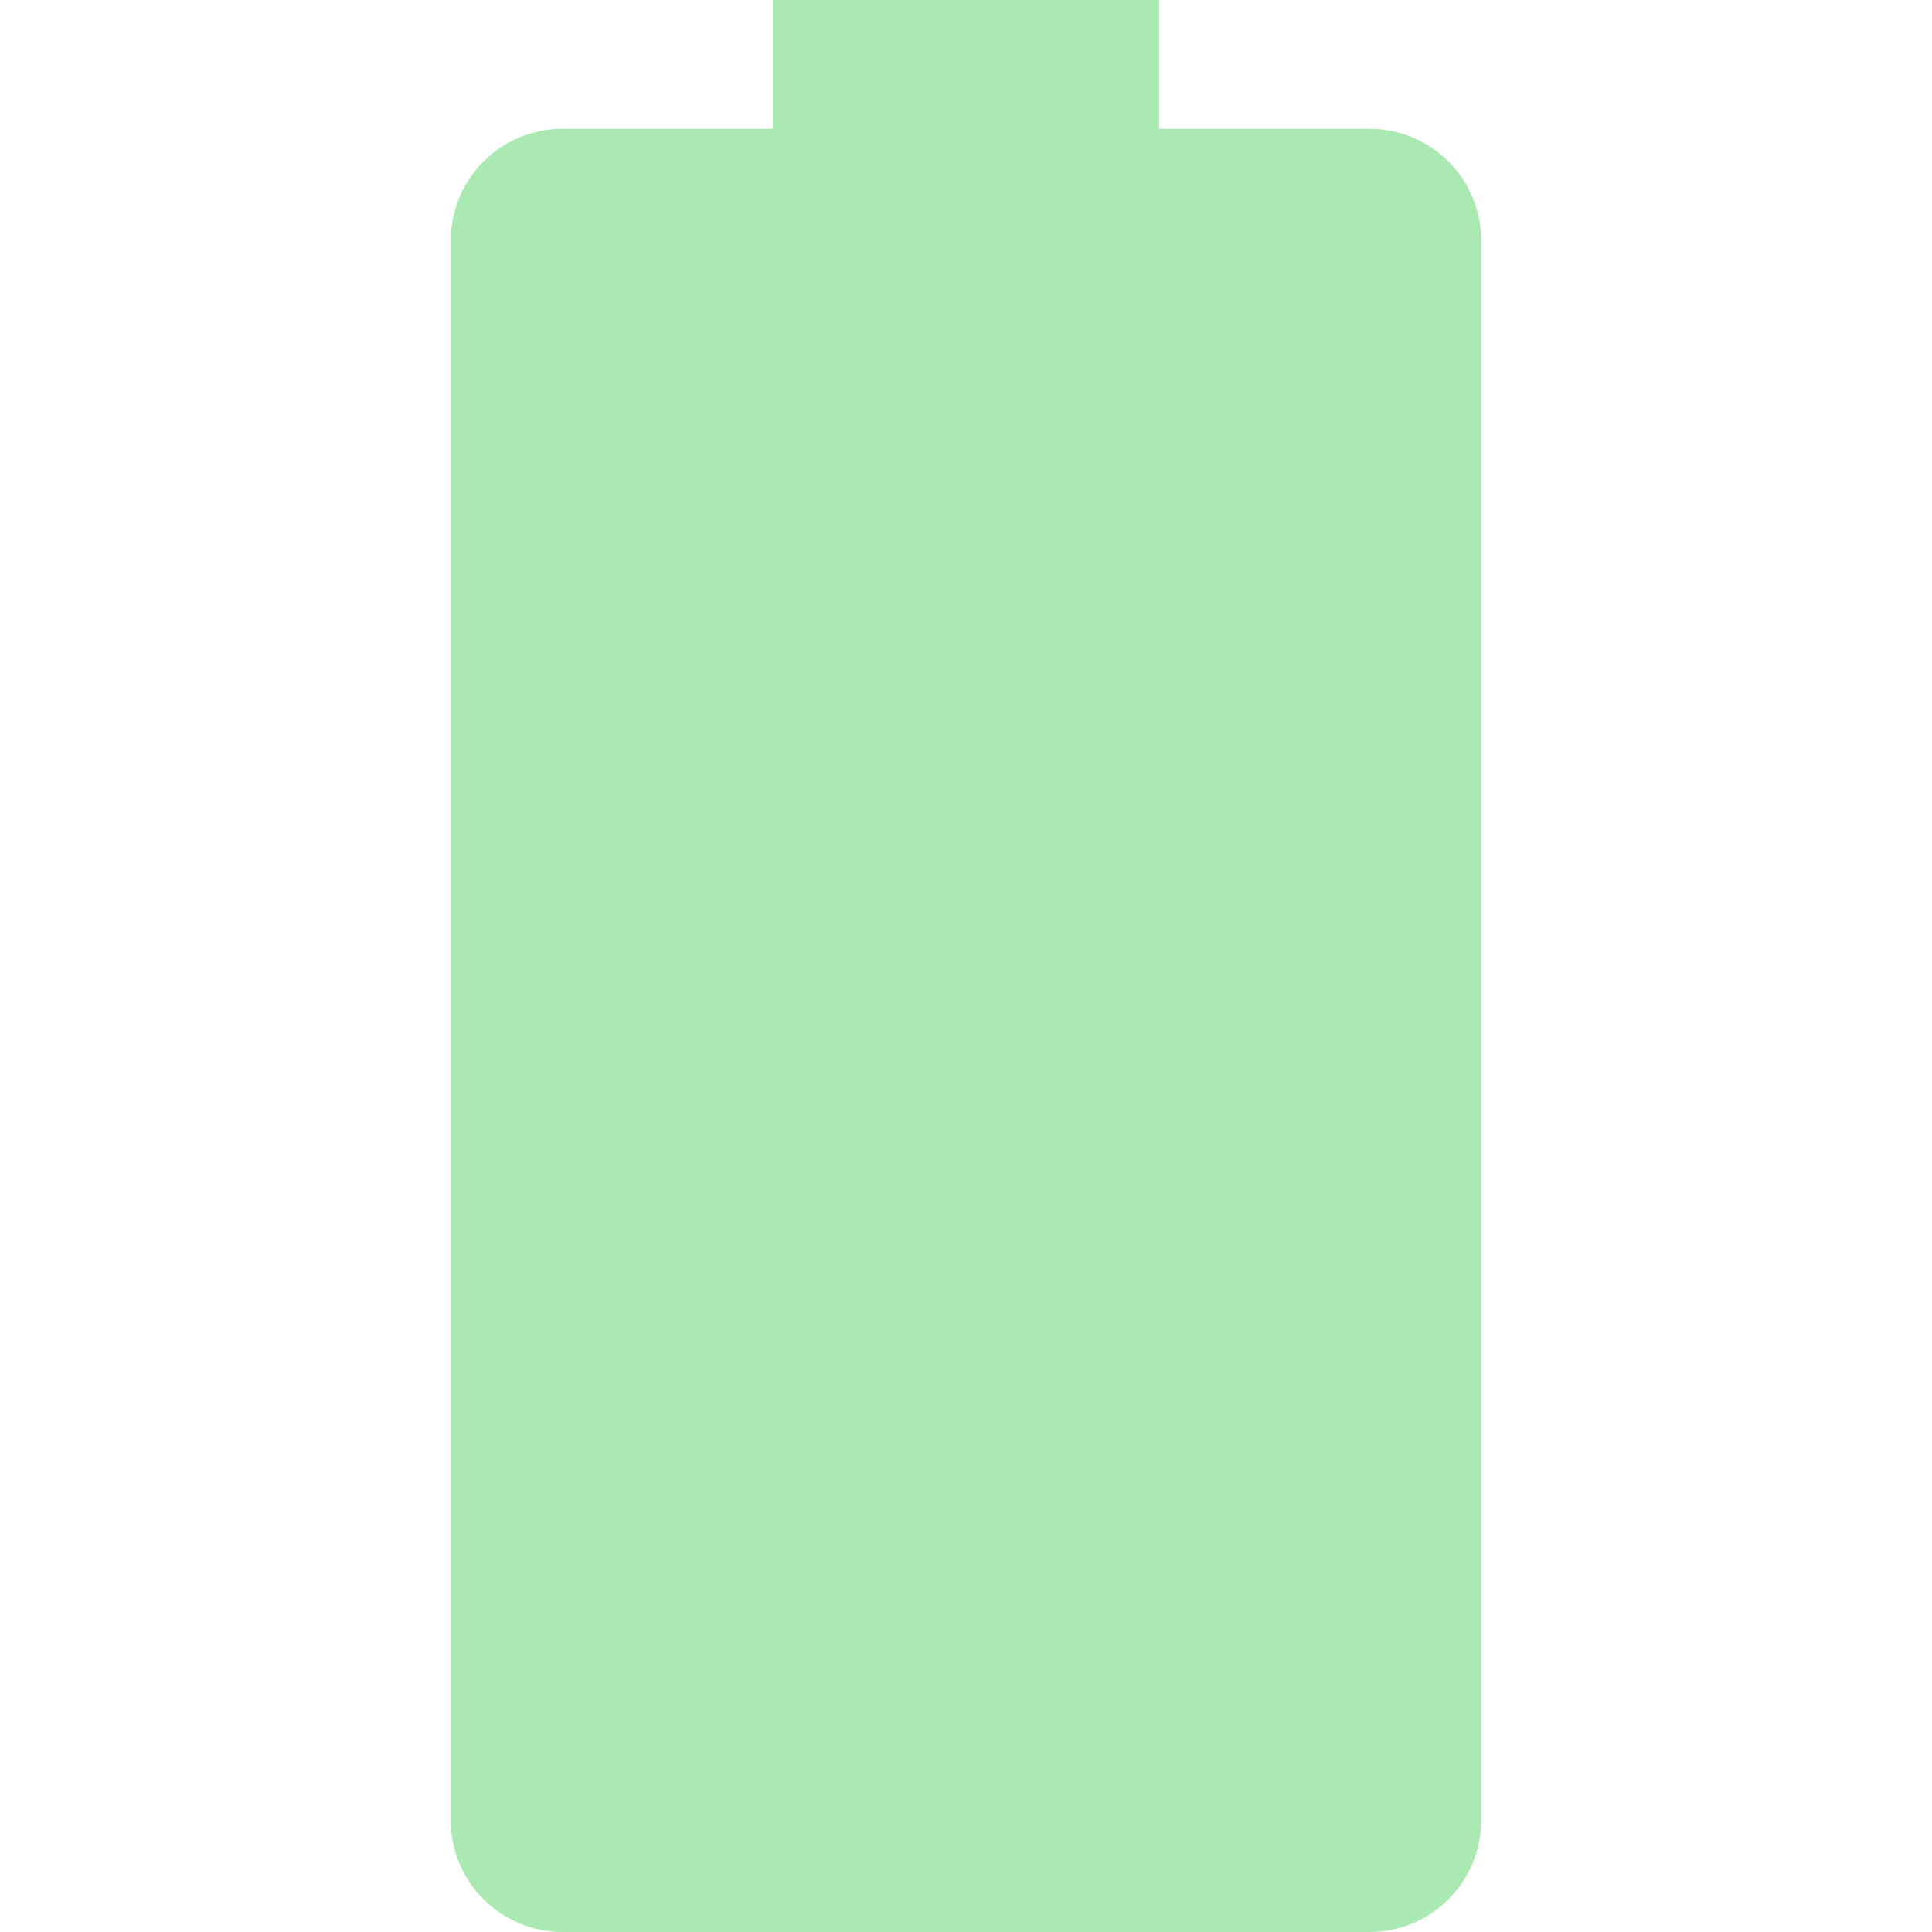
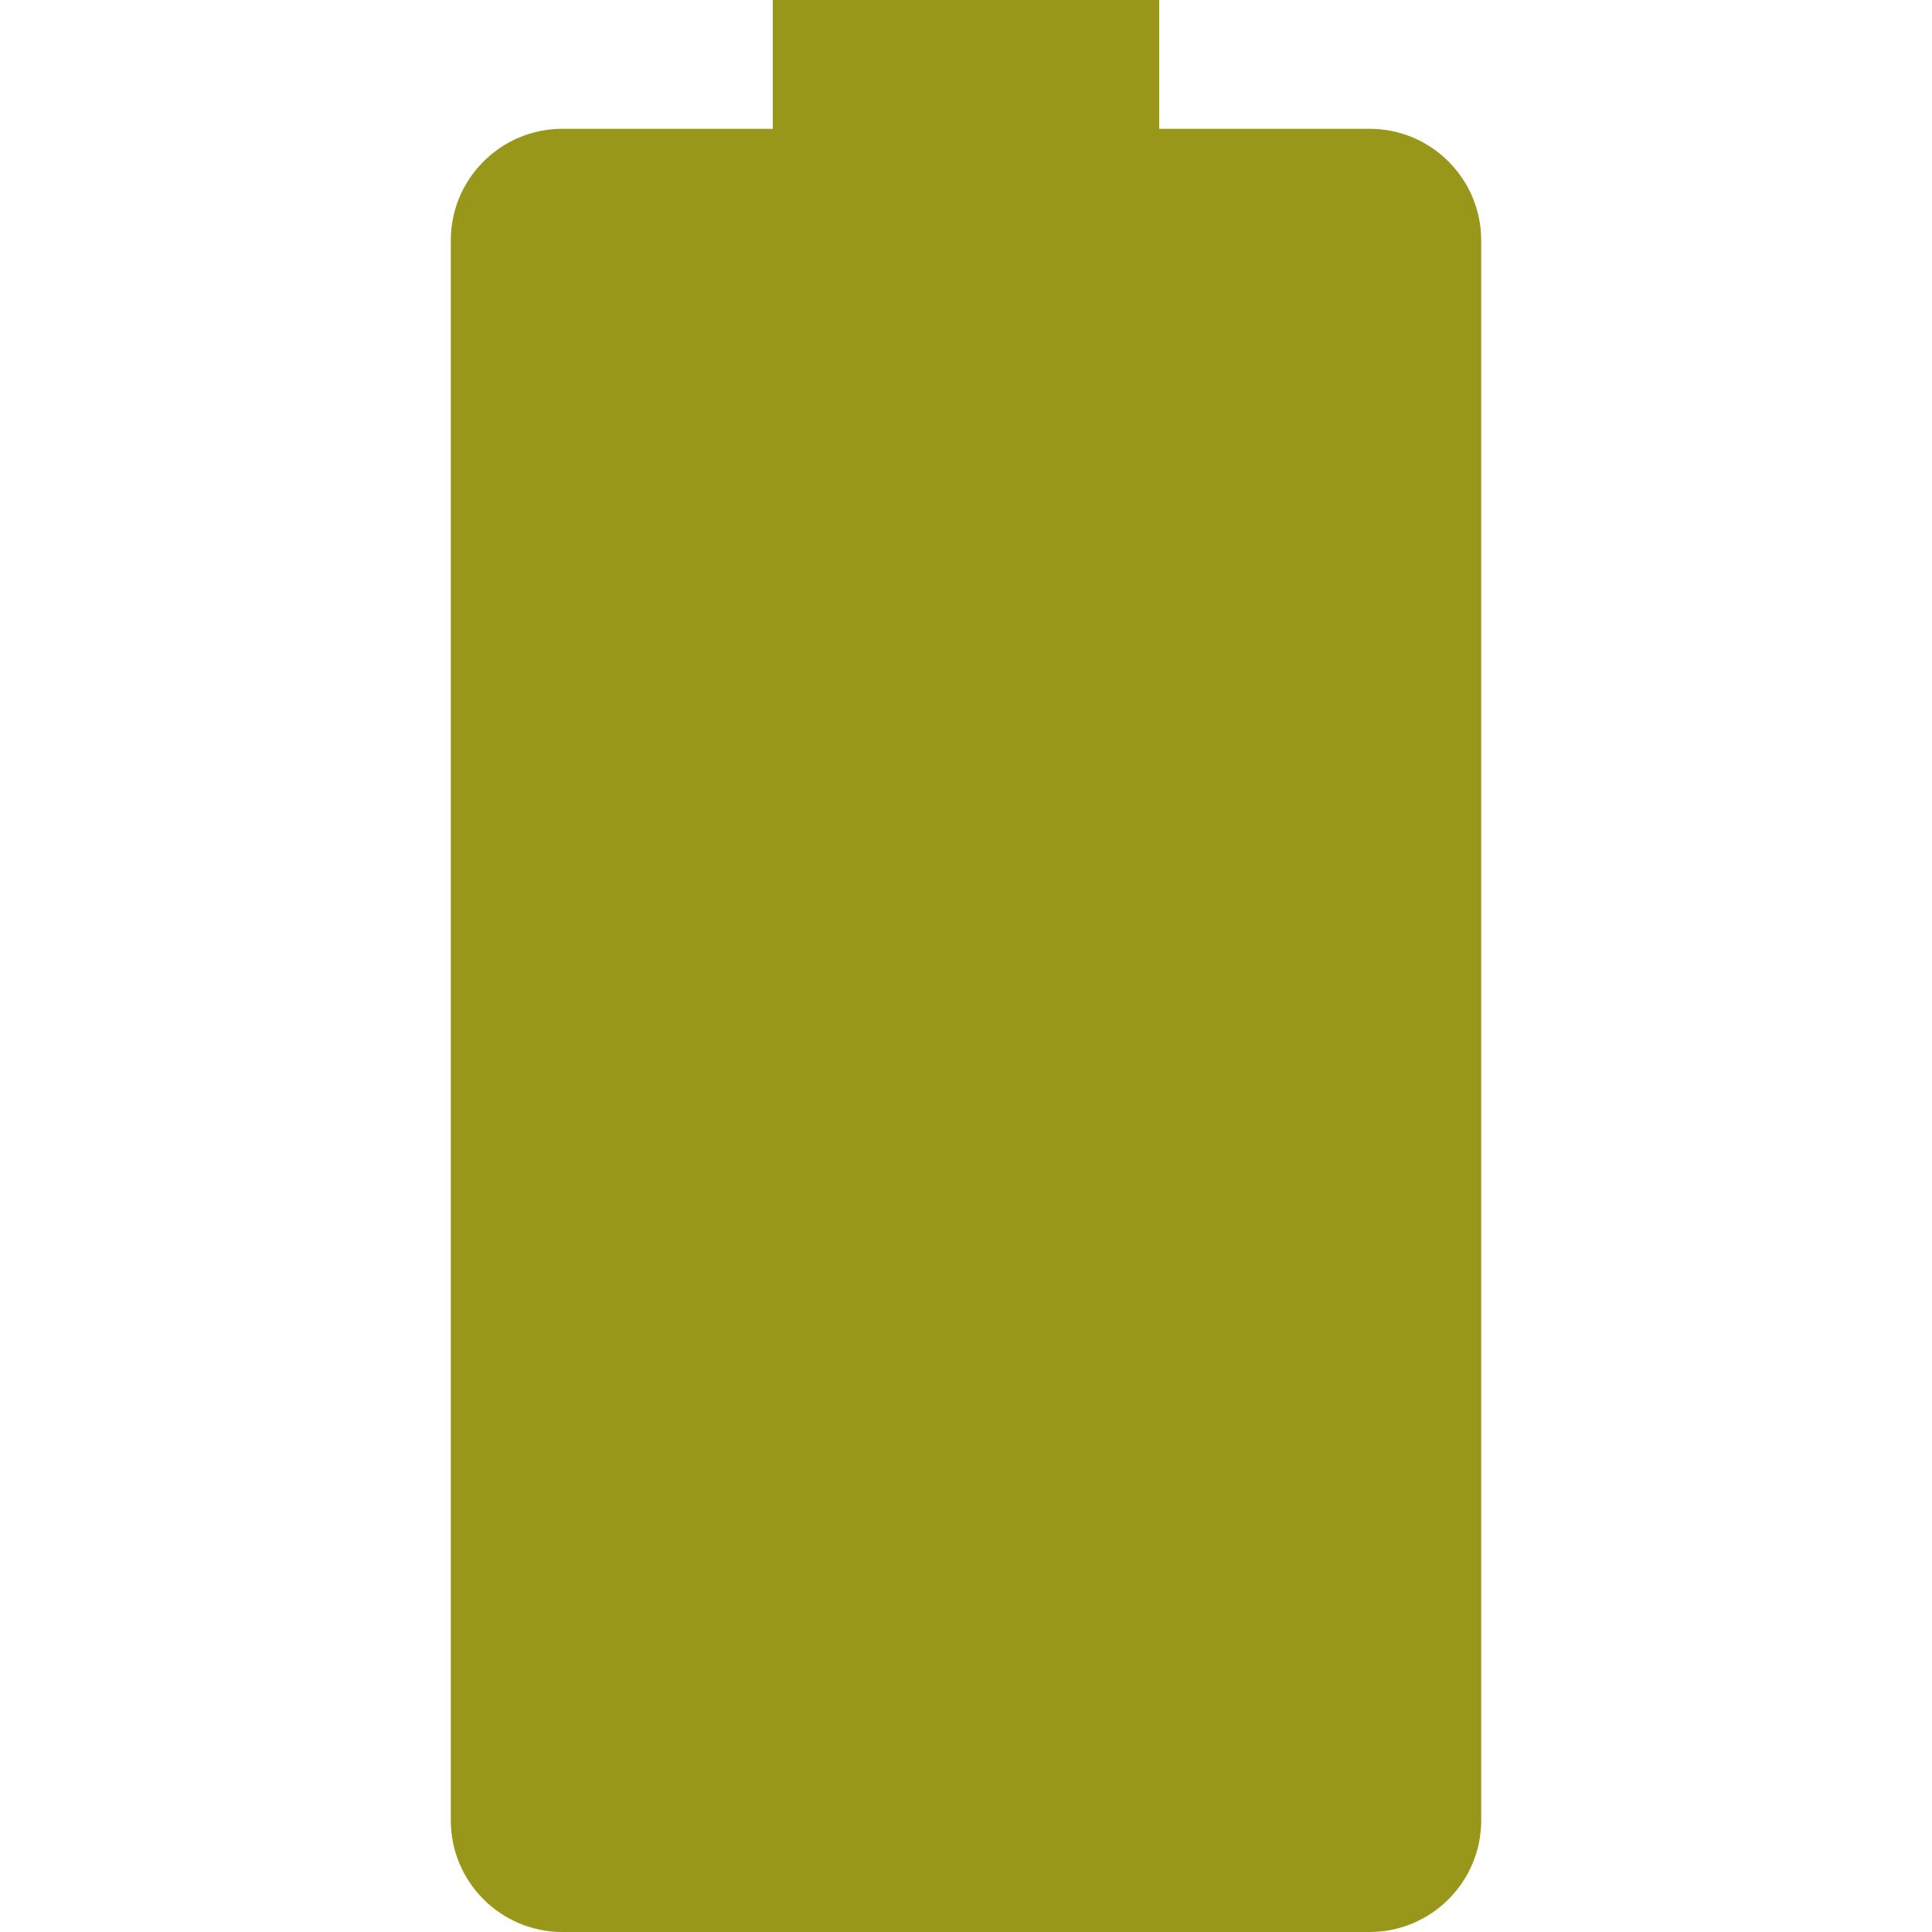
- <svg xmlns="http://www.w3.org/2000/svg" version="1.1" id="Capa_1" x="0px" y="0px" fill="#ABE9B3" viewBox="0 0 60 60" style="enable-background:new 0 0 60 60;" xml:space="preserve">
+ <svg xmlns="http://www.w3.org/2000/svg" version="1.1" id="Capa_1" x="0px" y="0px" fill="#98971a" viewBox="0 0 60 60" style="enable-background:new 0 0 60 60;" xml:space="preserve">
  <path d="M42.536,4H36V0H24v4h-6.536C15.554,4,14,5.554,14,7.464v49.072C14,58.446,15.554,60,17.464,60h25.071  C44.446,60,46,58.446,46,56.536V7.464C46,5.554,44.446,4,42.536,4z" />
  <g>
</g>
  <g>
</g>
  <g>
</g>
  <g>
</g>
  <g>
</g>
  <g>
</g>
  <g>
</g>
  <g>
</g>
  <g>
</g>
  <g>
</g>
  <g>
</g>
  <g>
</g>
  <g>
</g>
  <g>
</g>
  <g>
</g>
</svg>
